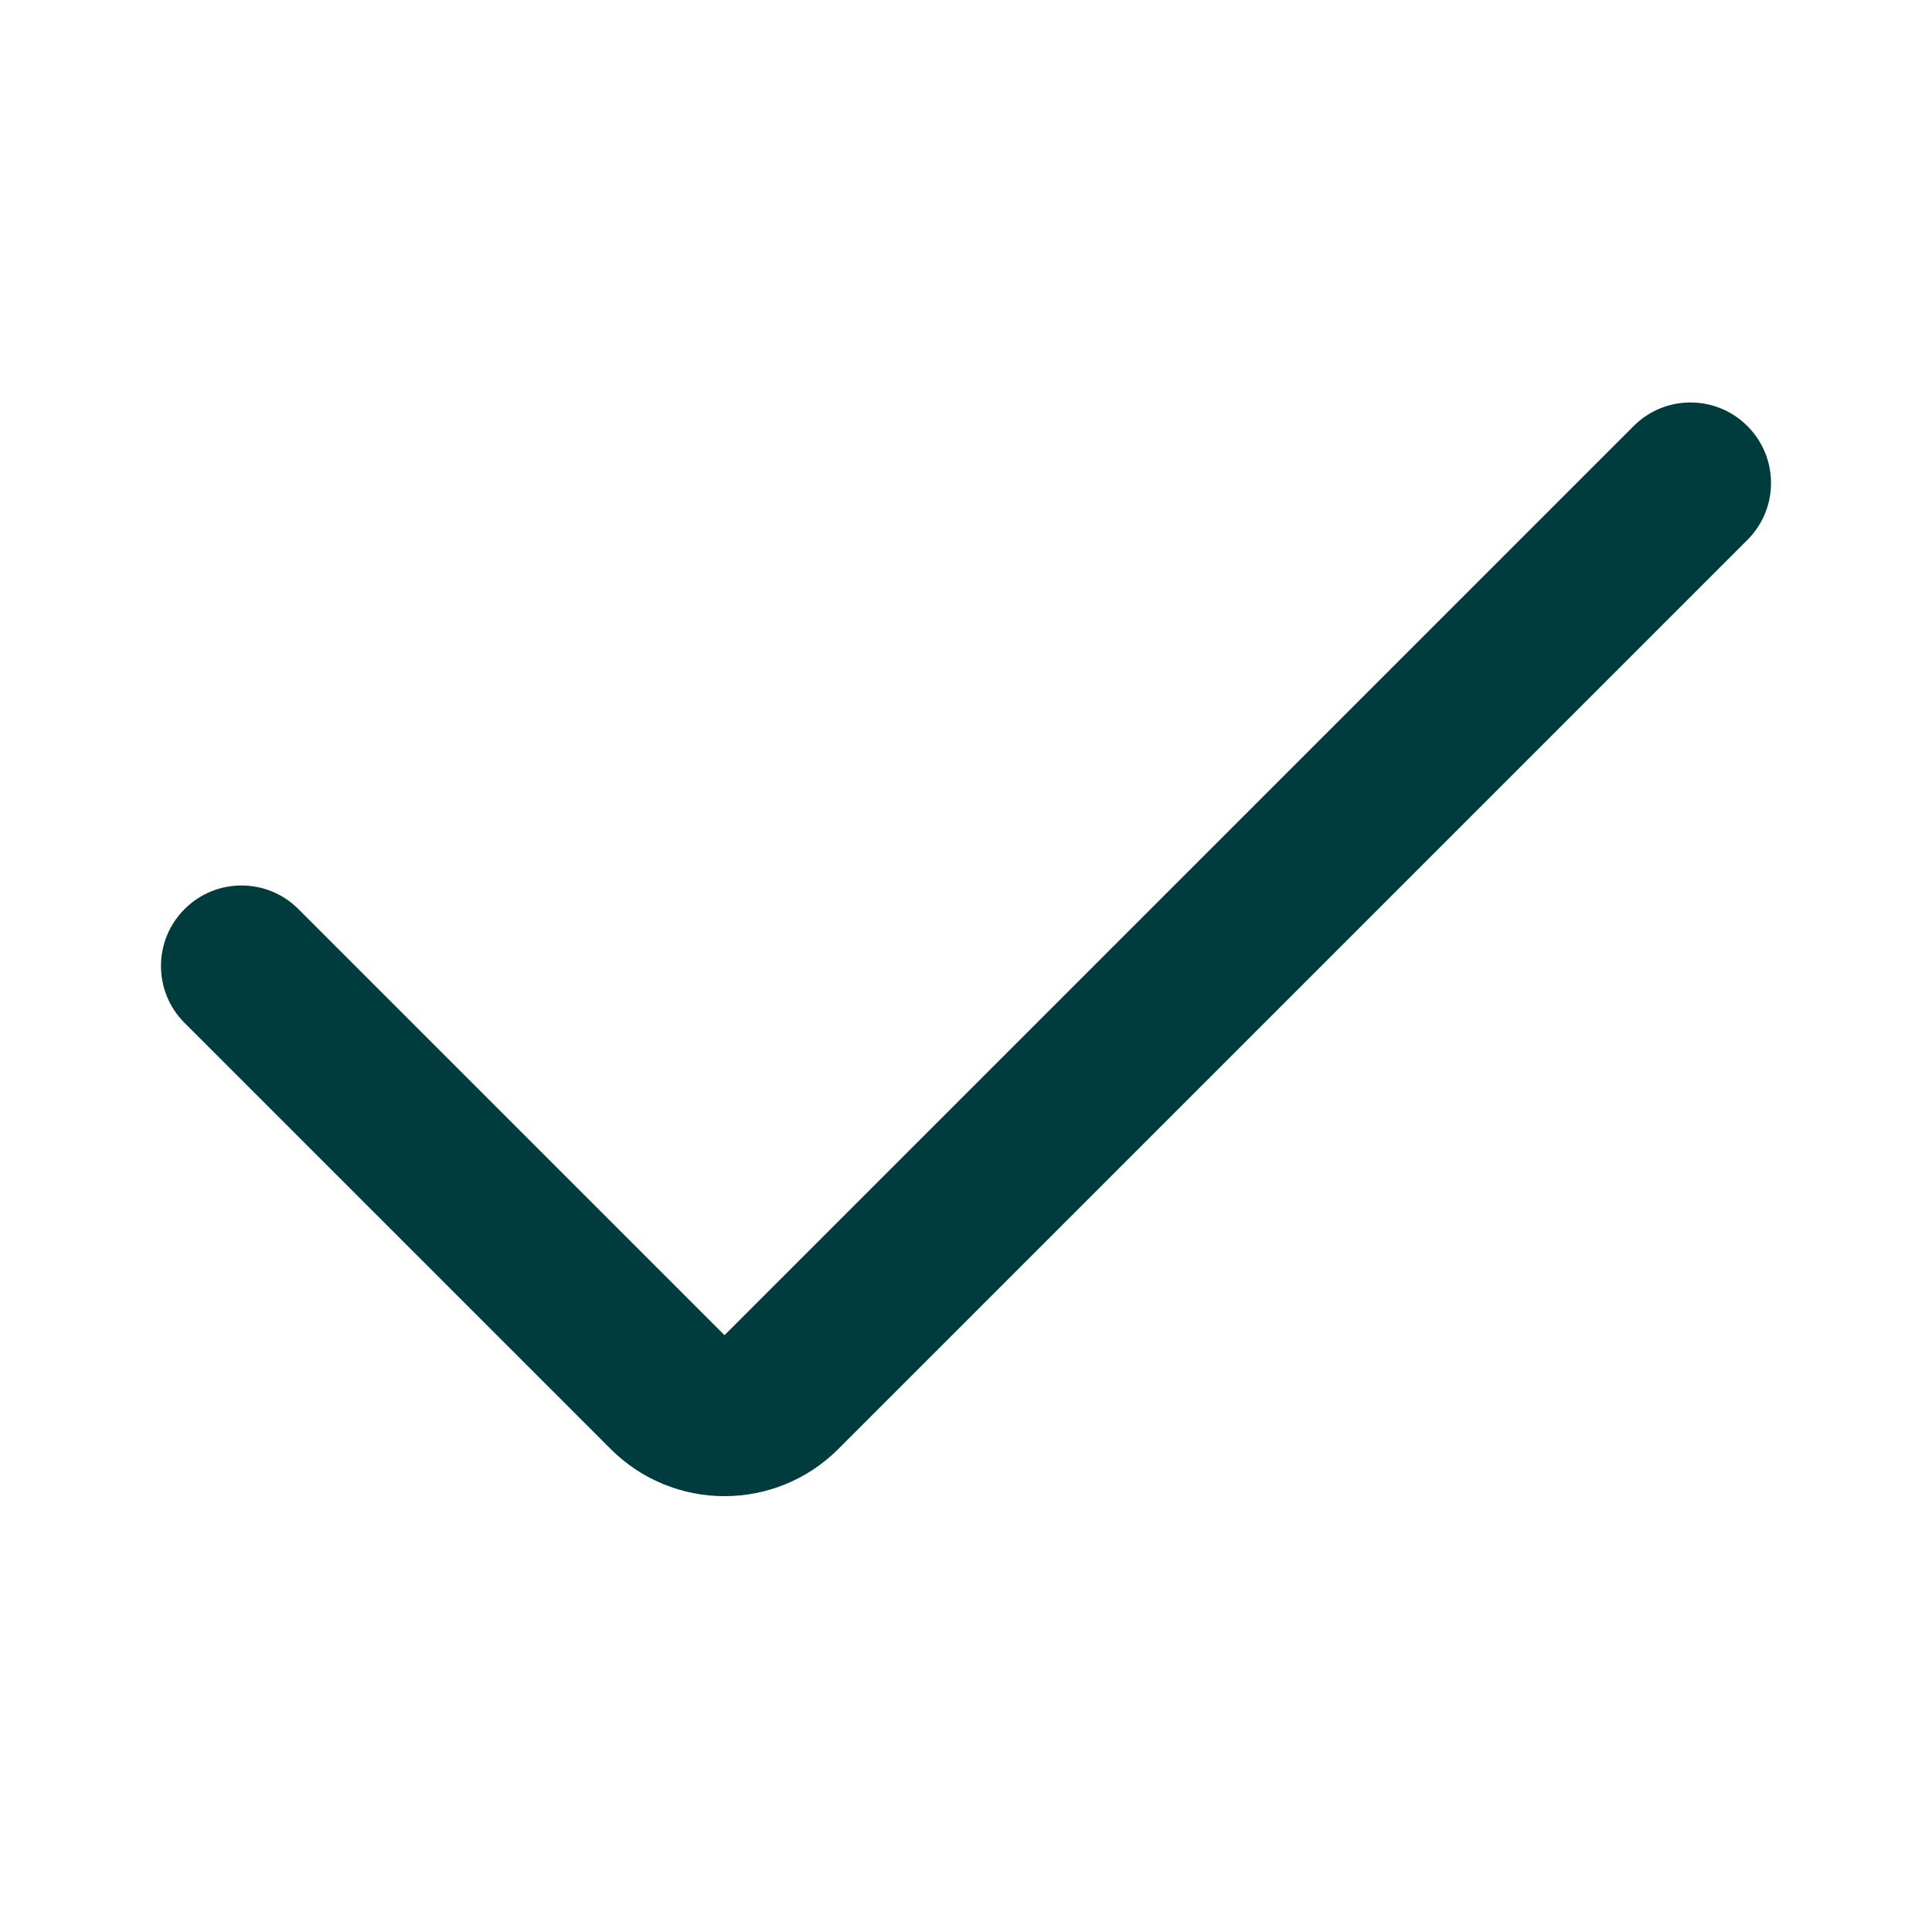
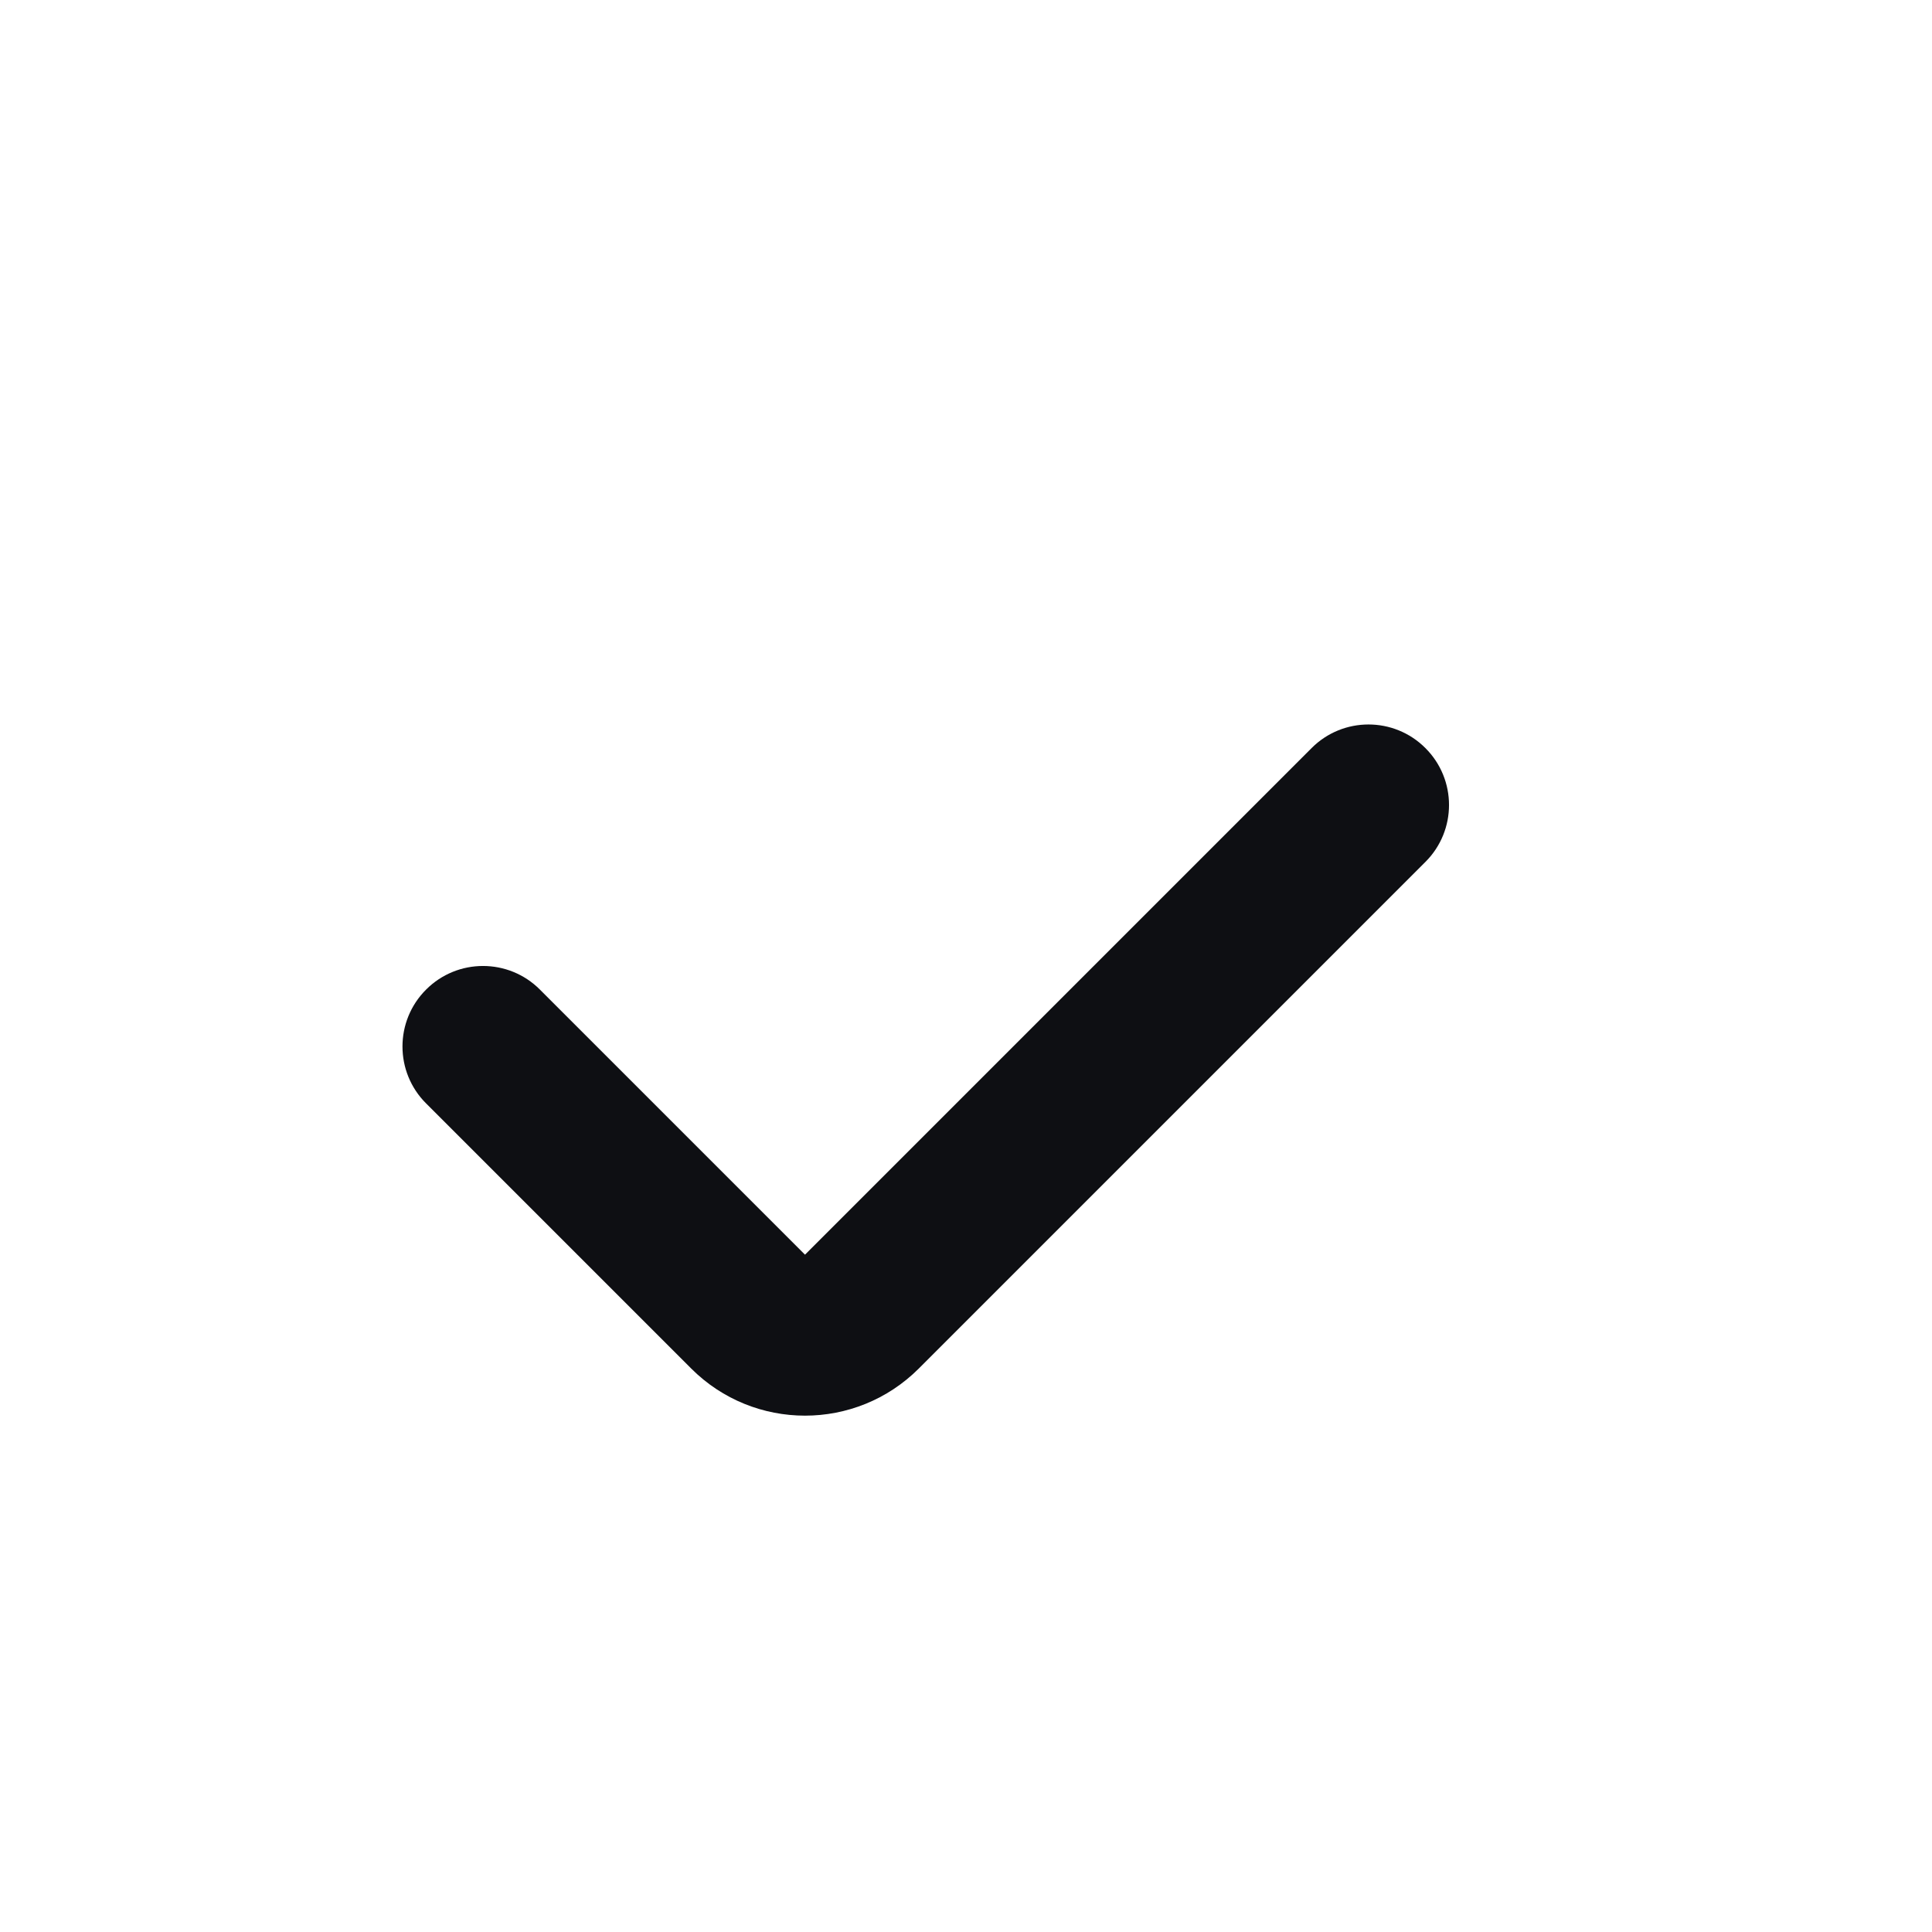
<svg xmlns="http://www.w3.org/2000/svg" width="24" height="24" viewBox="0 0 24 24" fill="none">
-   <path fill-rule="evenodd" clip-rule="evenodd" d="M21.707 5.293C22.098 5.683 22.098 6.317 21.707 6.707L10.414 18C9.633 18.781 8.367 18.781 7.586 18L2.293 12.707C1.902 12.317 1.902 11.683 2.293 11.293C2.683 10.902 3.317 10.902 3.707 11.293L9 16.586L20.293 5.293C20.683 4.902 21.317 4.902 21.707 5.293Z" fill="#003B3D" />
+   <path fill-rule="evenodd" clip-rule="evenodd" d="M17.707 9.293C18.098 9.683 18.098 10.317 17.707 10.707L11.414 17C10.633 17.781 9.367 17.781 8.586 17L5.293 13.707C4.902 13.317 4.902 12.683 5.293 12.293C5.683 11.902 6.317 11.902 6.707 12.293L10 15.586L16.293 9.293C16.683 8.902 17.317 8.902 17.707 9.293Z" fill="#0E0F13" />
</svg>
